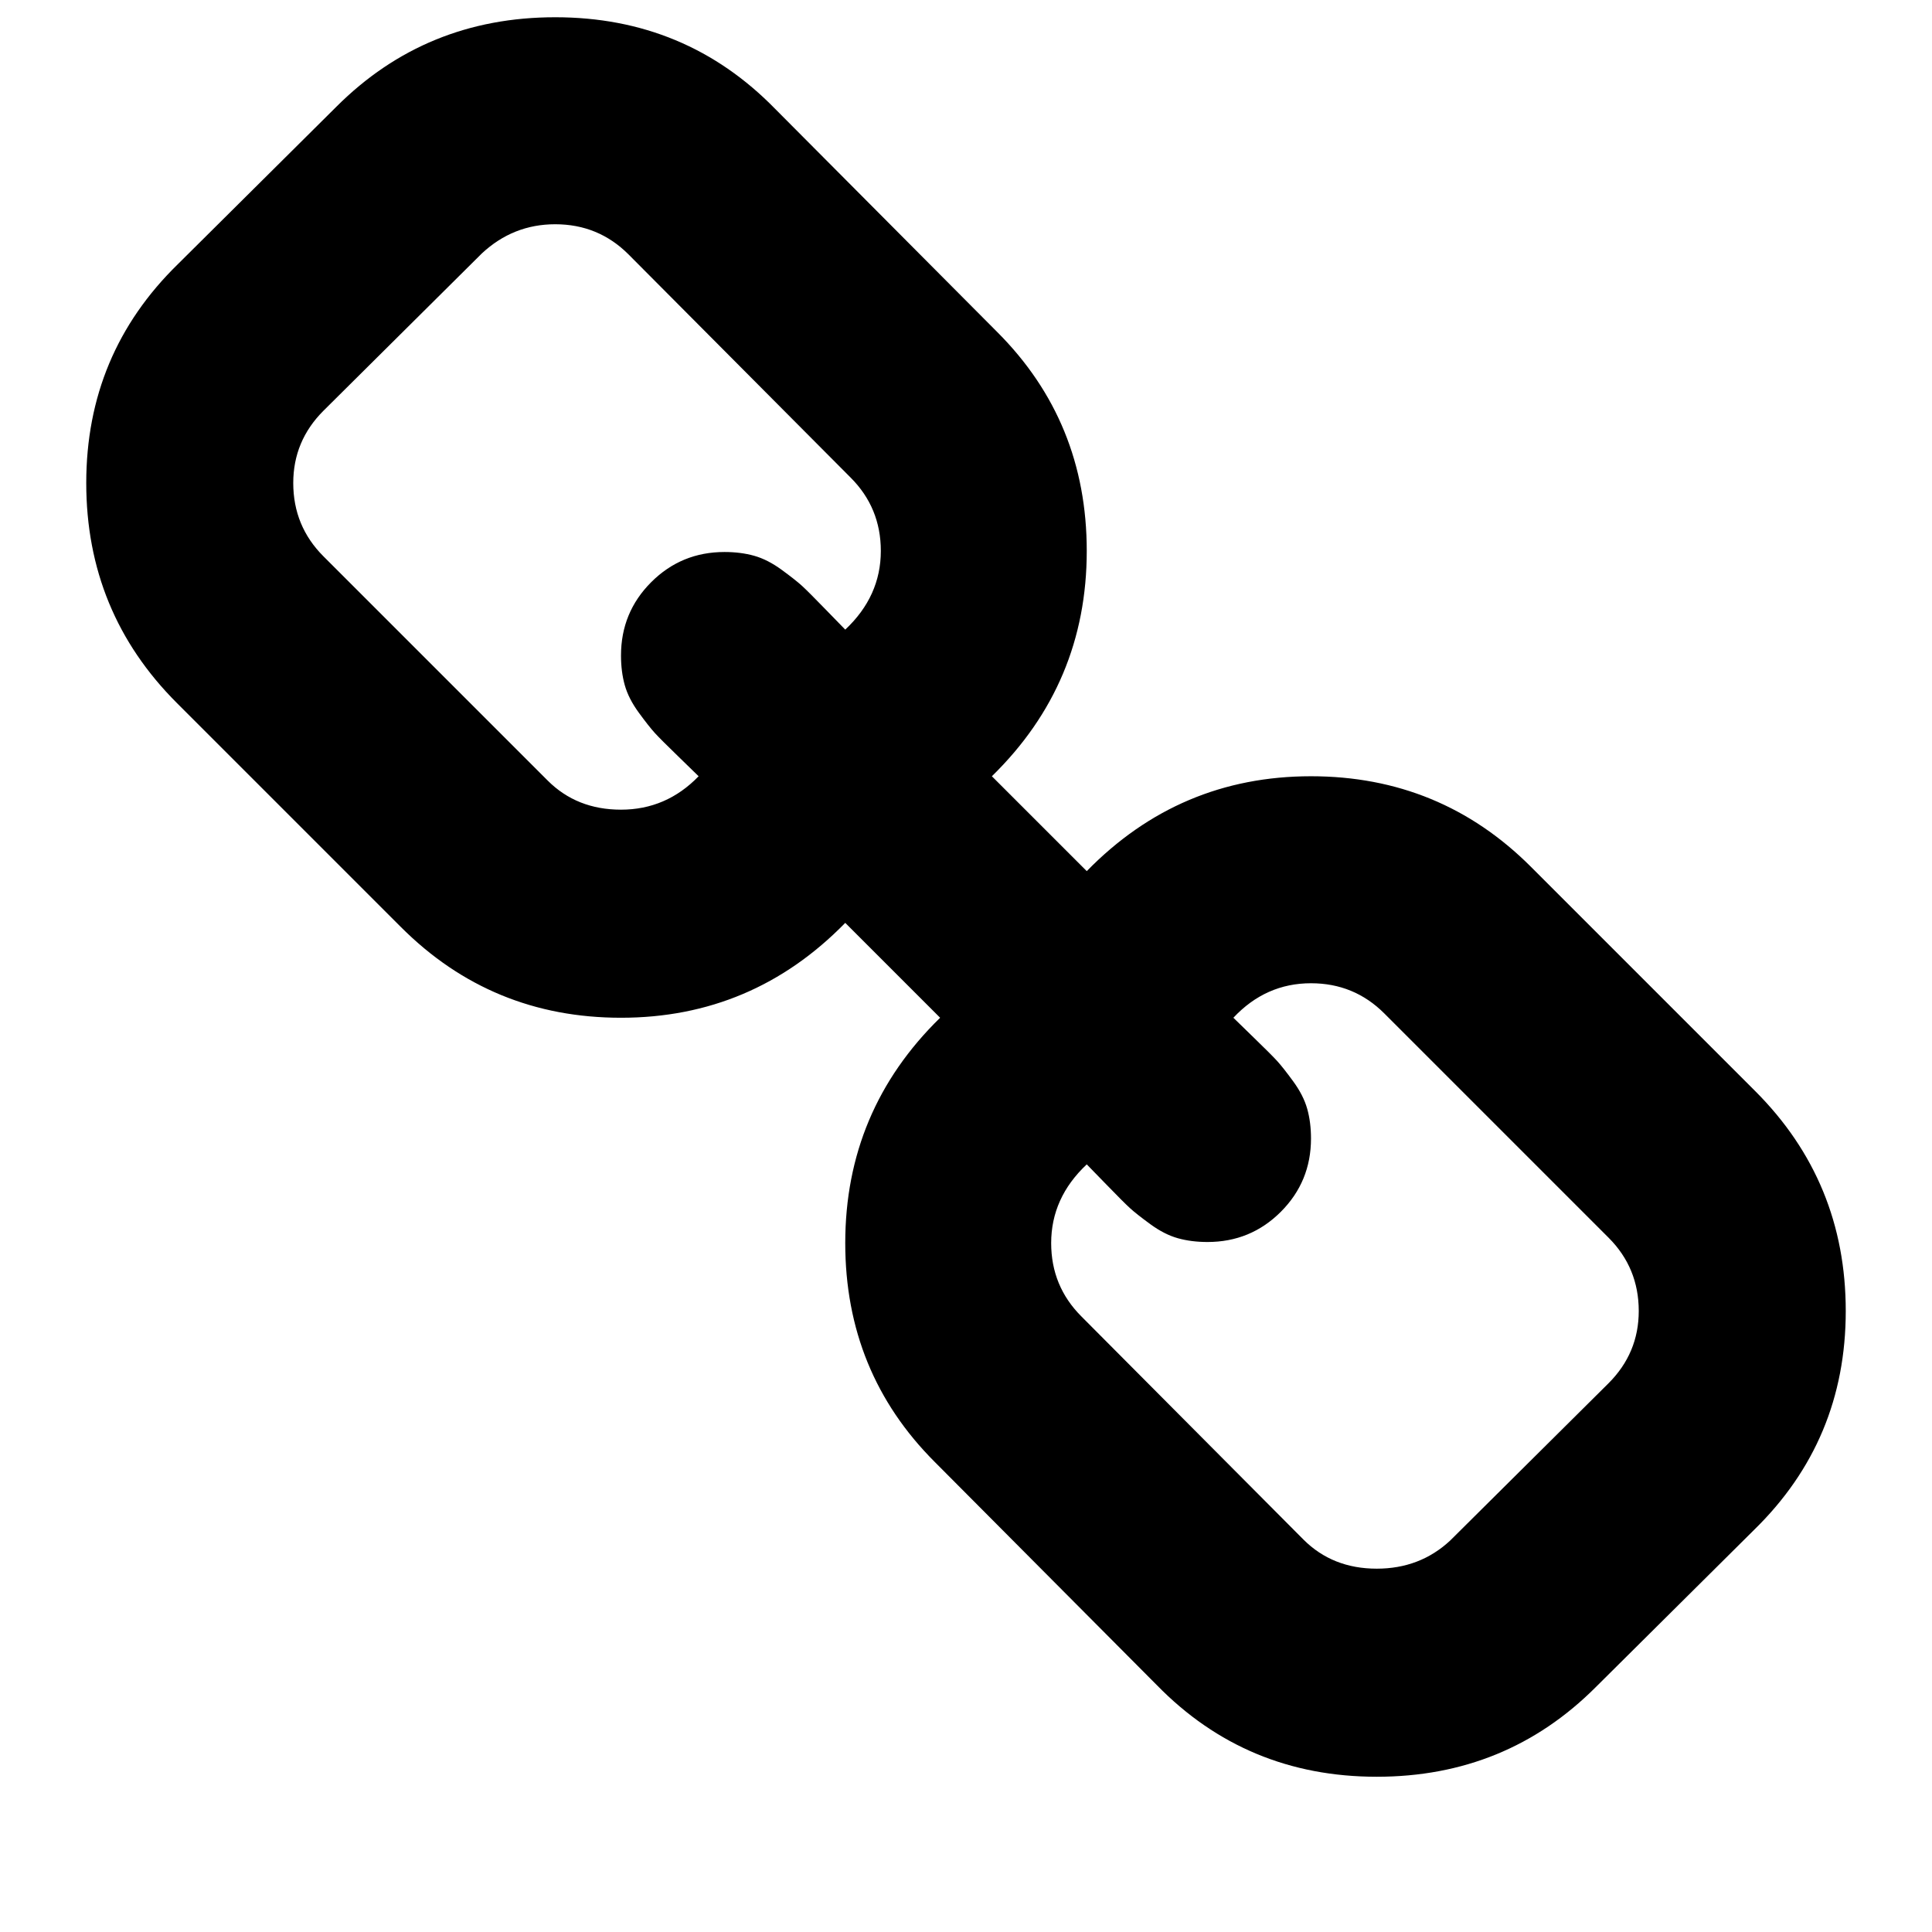
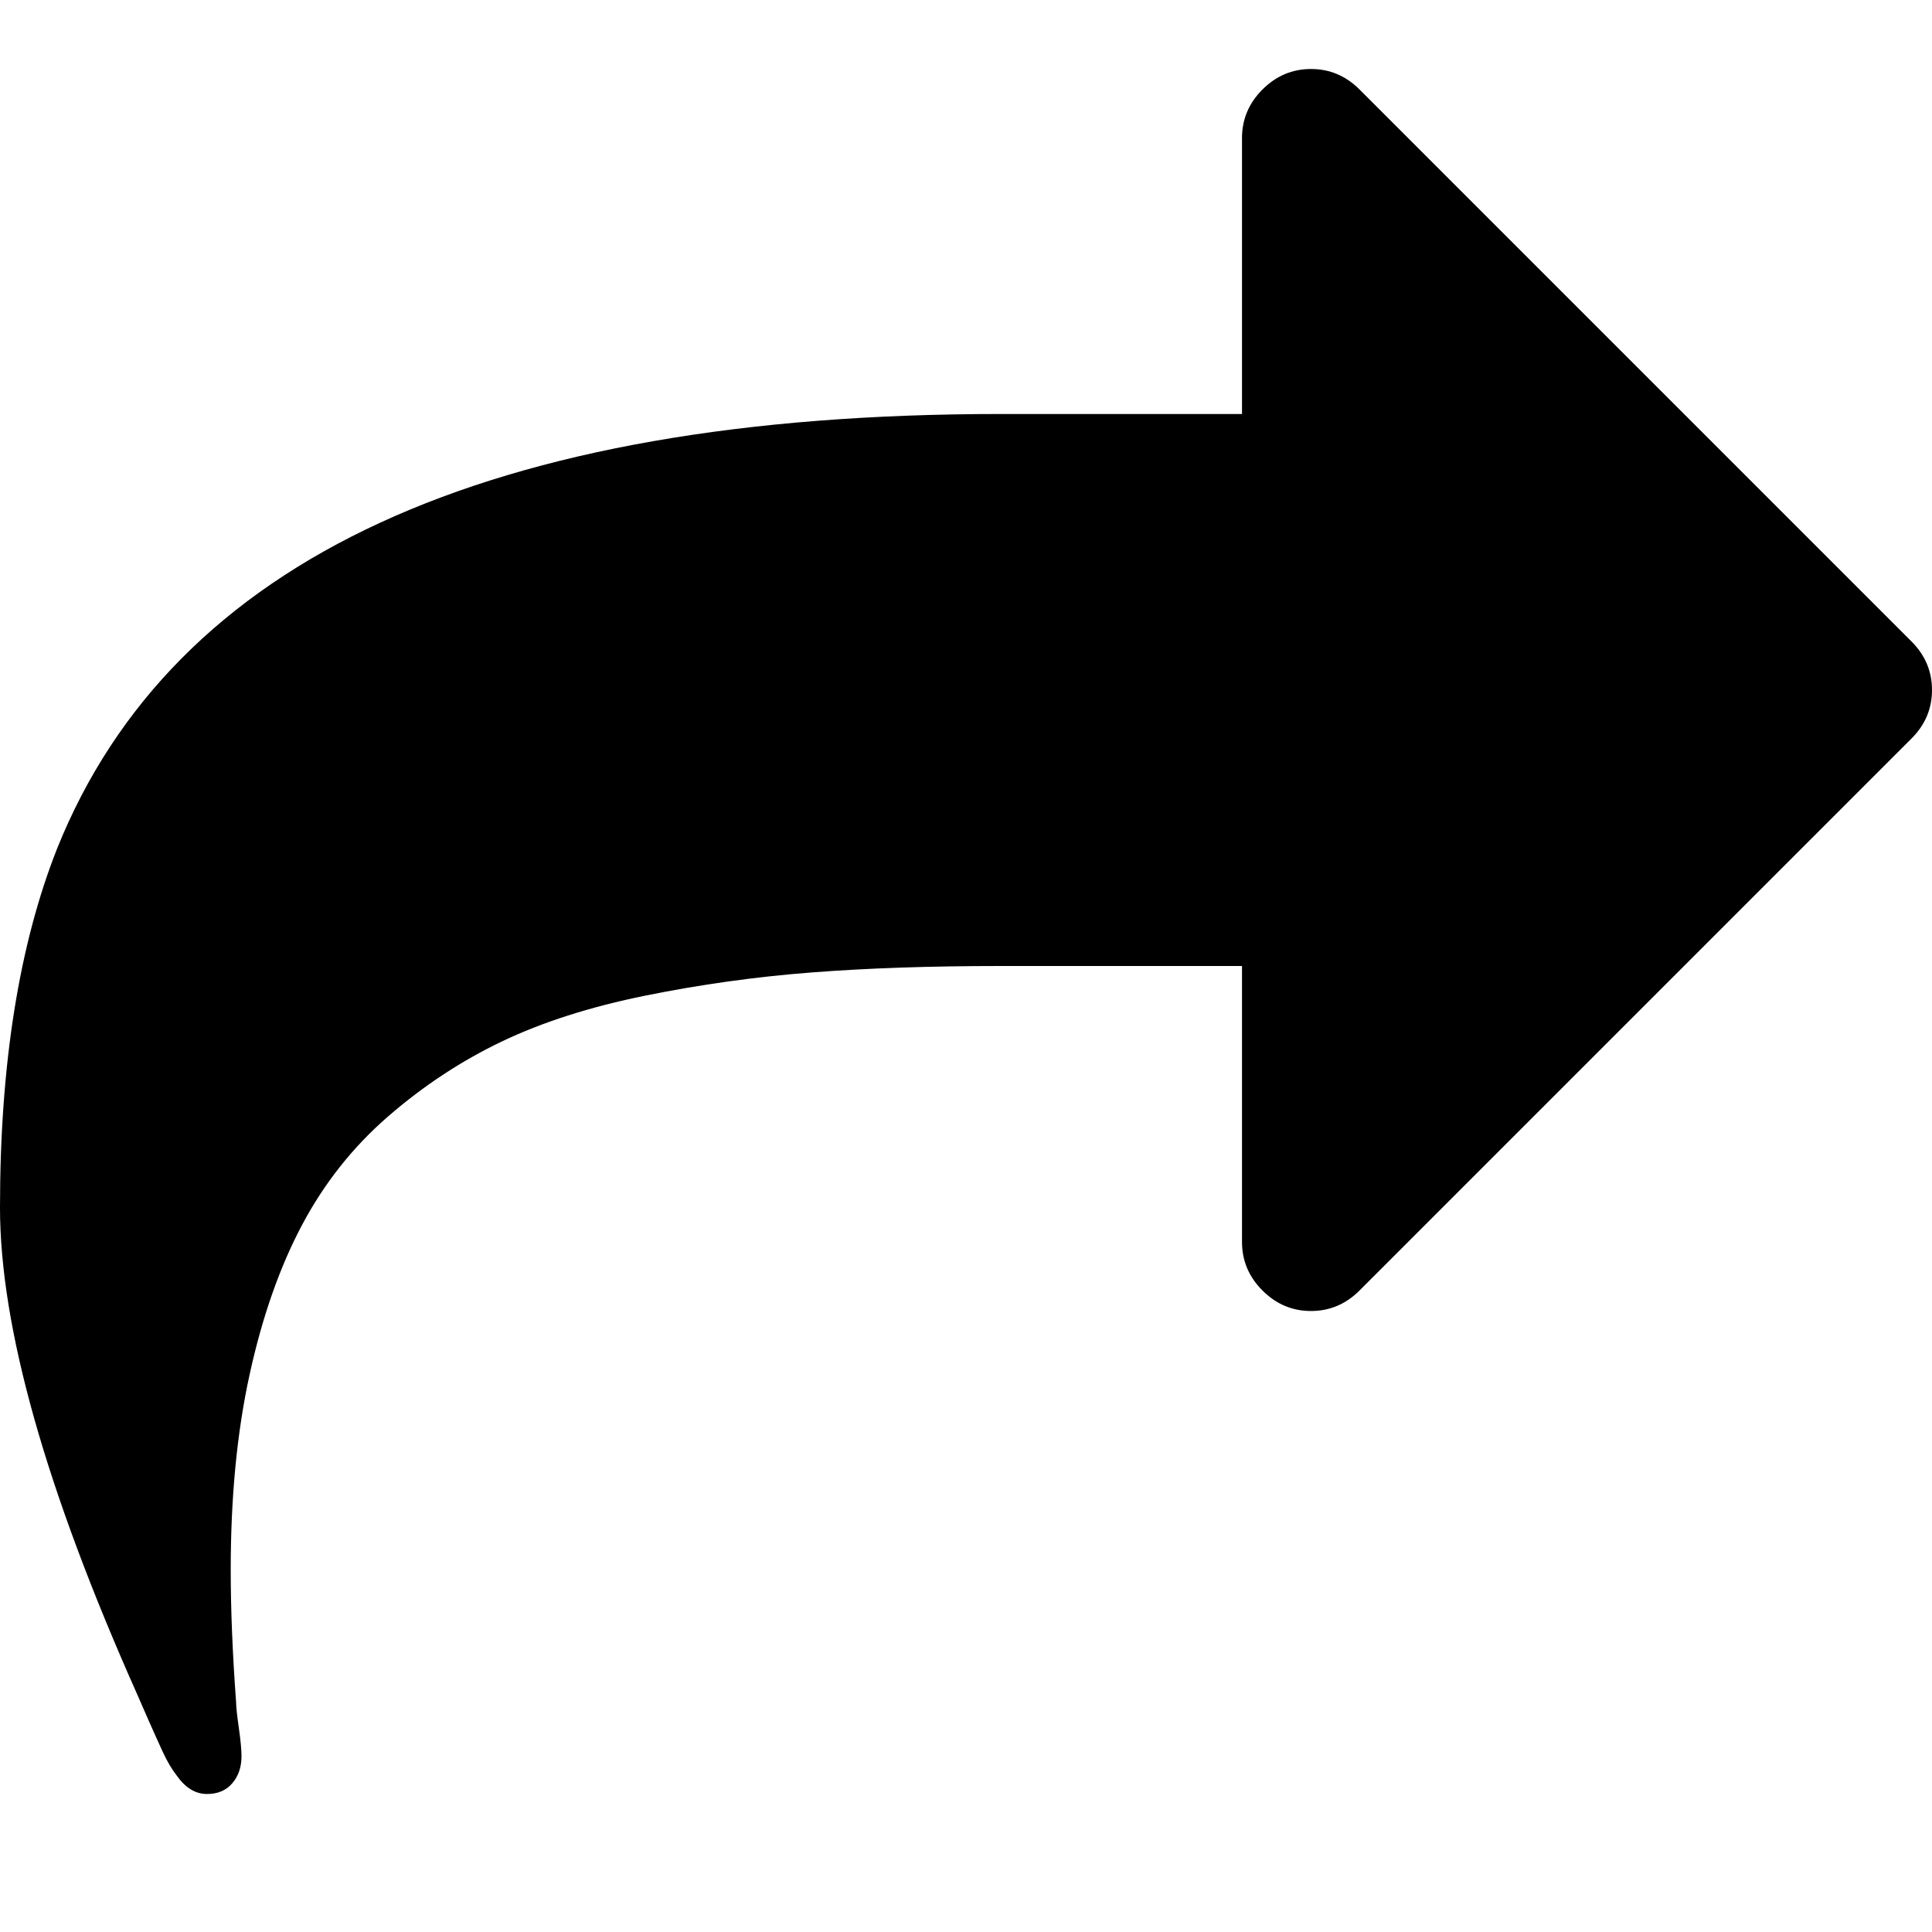
<svg xmlns="http://www.w3.org/2000/svg" width="1792" height="1792" viewBox="0 0 1792 1792" preserveAspectRatio="xMinYMid meet">
-   <path d="M1520 1216q0-40-28-68l-208-208q-28-28-68-28-42 0-72 32 3 3 19 18.5t21.5 21.5 15 19 13 25.5 3.5 27.5q0 40-28 68t-68 28q-15 0-27.5-3.5t-25.5-13-19-15-21.5-21.5-18.5-19q-33 31-33 73 0 40 28 68l206 207q27 27 68 27 40 0 68-26l147-146q28-28 28-67zm-703-705q0-40-28-68l-206-207q-28-28-68-28-39 0-68 27l-147 146q-28 28-28 67 0 40 28 68l208 208q27 27 68 27 42 0 72-31-3-3-19-18.5t-21.5-21.5-15-19-13-25.5-3.5-27.5q0-40 28-68t68-28q15 0 27.5 3.5t25.5 13 19 15 21.5 21.5 18.5 19q33-31 33-73zm895 705q0 120-85 203l-147 146q-83 83-203 83-121 0-204-85l-206-207q-83-83-83-203 0-123 88-209l-88-88q-86 88-208 88-120 0-204-84l-208-208q-84-84-84-204t85-203l147-146q83-83 203-83 121 0 204 85l206 207q83 83 83 203 0 123-88 209l88 88q86-88 208-88 120 0 204 84l208 208q84 84 84 204z" />
+   <path d="M1792 640q0 26-19 45l-512 512q-19 19-45 19t-45-19-19-45v-256h-224q-98 0-175.5 6t-154 21.5-133 42.5-105.5 69.5-80 101-48.5 138.5-17.5 181q0 55 5 123 0 6 2.5 23.5t2.5 26.5q0 15-8.5 25t-23.5 10q-16 0-28-17-7-9-13-22t-13.5-30-10.5-24q-127-285-127-451 0-199 53-333 162-403 875-403h224v-256q0-26 19-45t45-19 45 19l512 512q19 19 19 45z" />
</svg>
